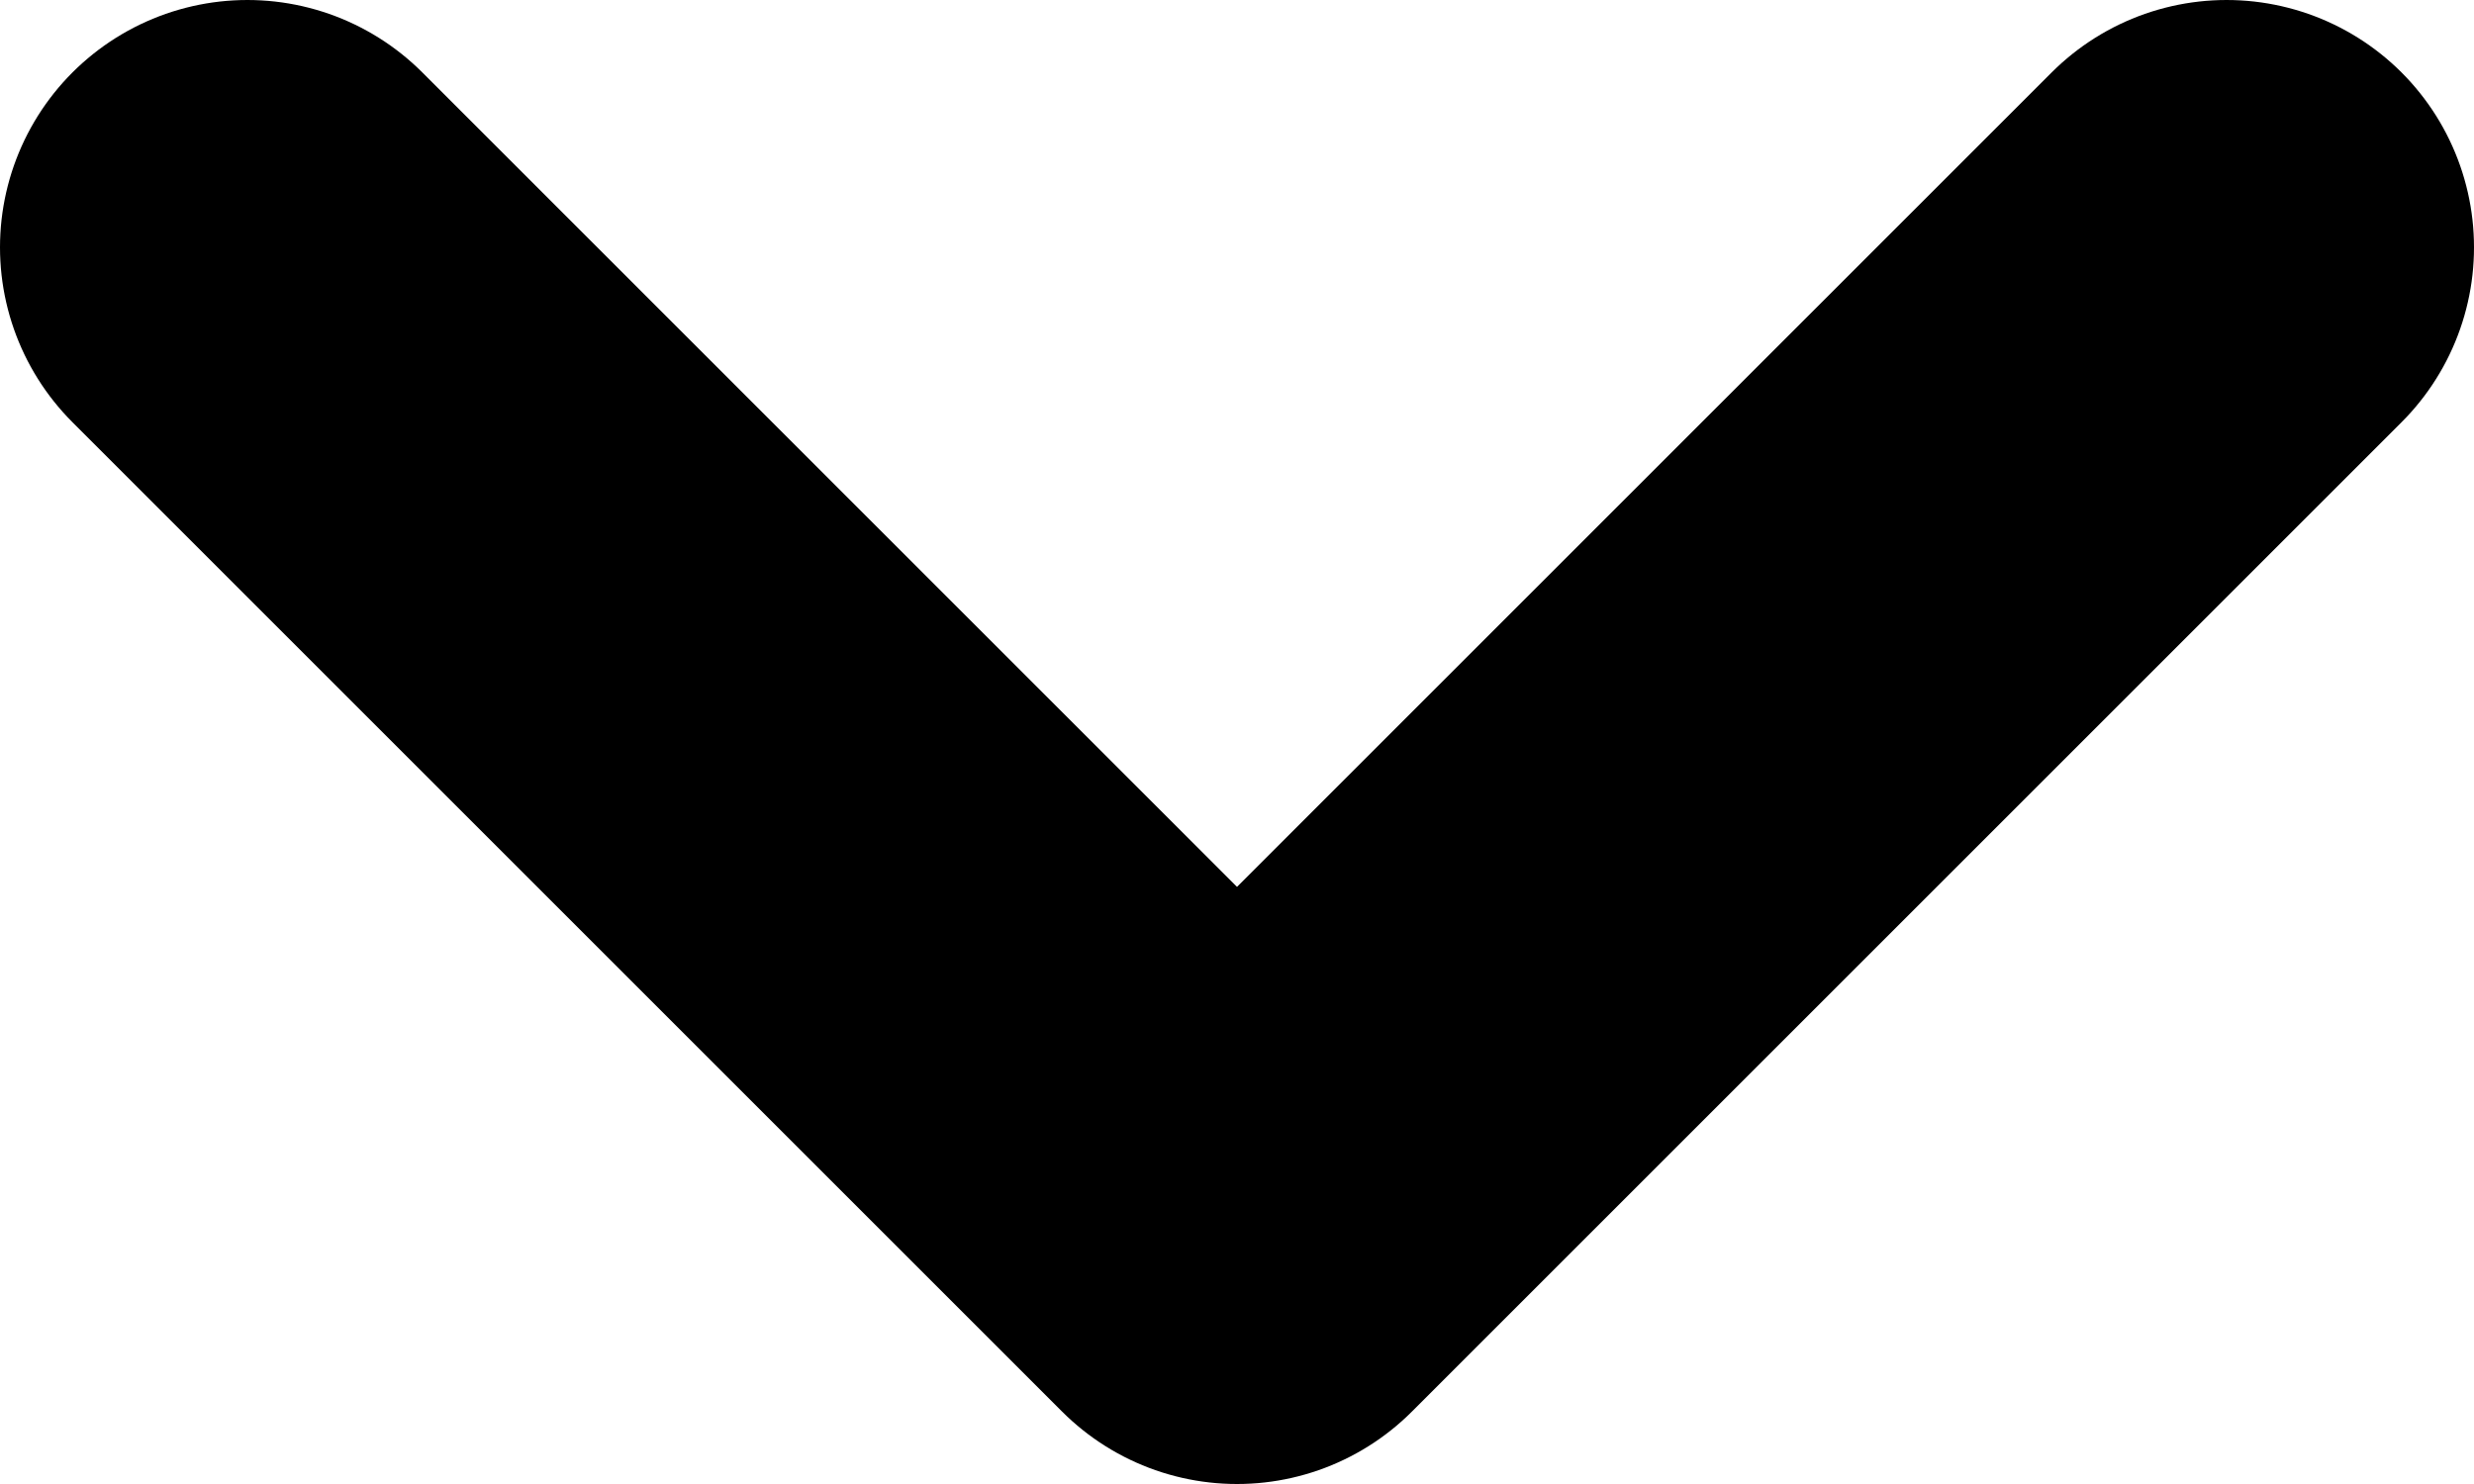
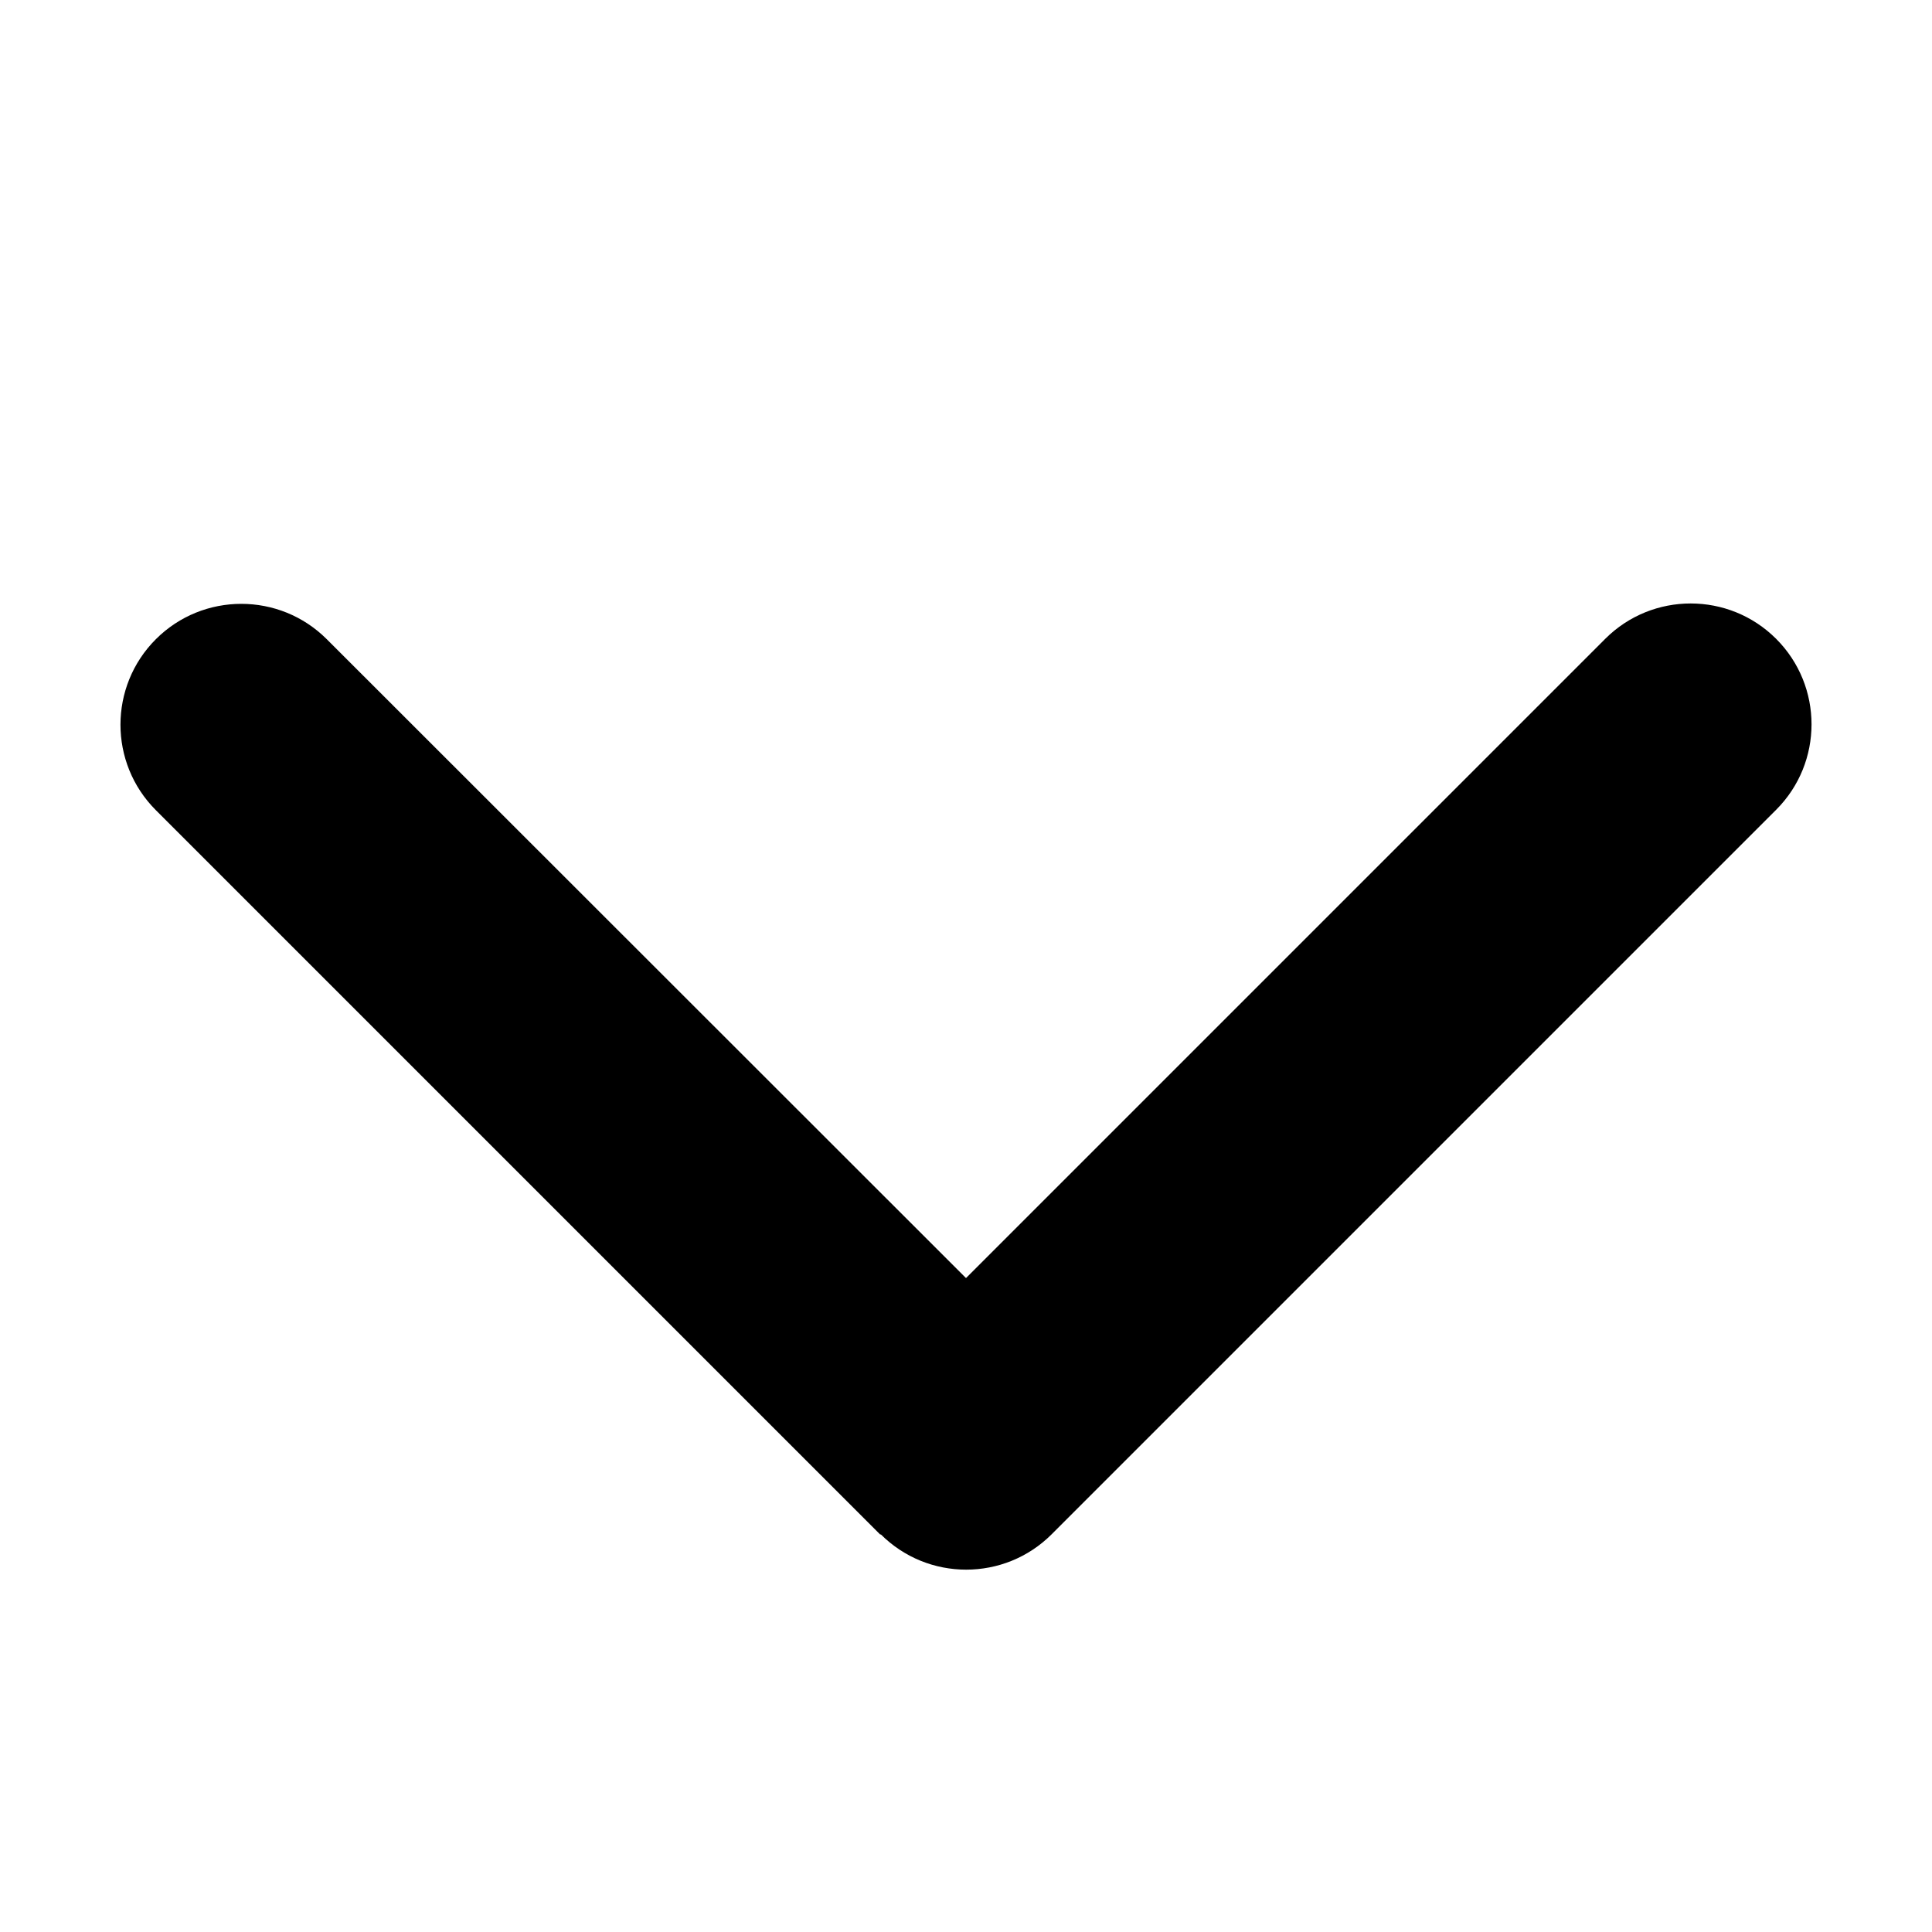
- <svg xmlns="http://www.w3.org/2000/svg" class="w-2.5 h-2.5 ms-3" aria-hidden="true" fill="none" viewBox="0 0 10 6">
-   <path stroke="currentColor" stroke-linecap="round" stroke-linejoin="round" stroke-width="2" d="m1 1 4 4 4-4" />
+ <svg xmlns="http://www.w3.org/2000/svg" fill="currentColor" dataSlot="icon" height="16" width="16" viewBox="0 0 512 512">
+   <path opacity="1" fill="currentColor" d="M233.4 406.6c12.5 12.5 32.8 12.5 45.3 0l192-192c12.5-12.5 12.5-32.8 0-45.3s-32.8-12.5-45.3 0L256 338.7 86.6 169.4c-12.5-12.5-32.8-12.5-45.3 0s-12.5 32.8 0 45.3l192 192z" />
</svg>
